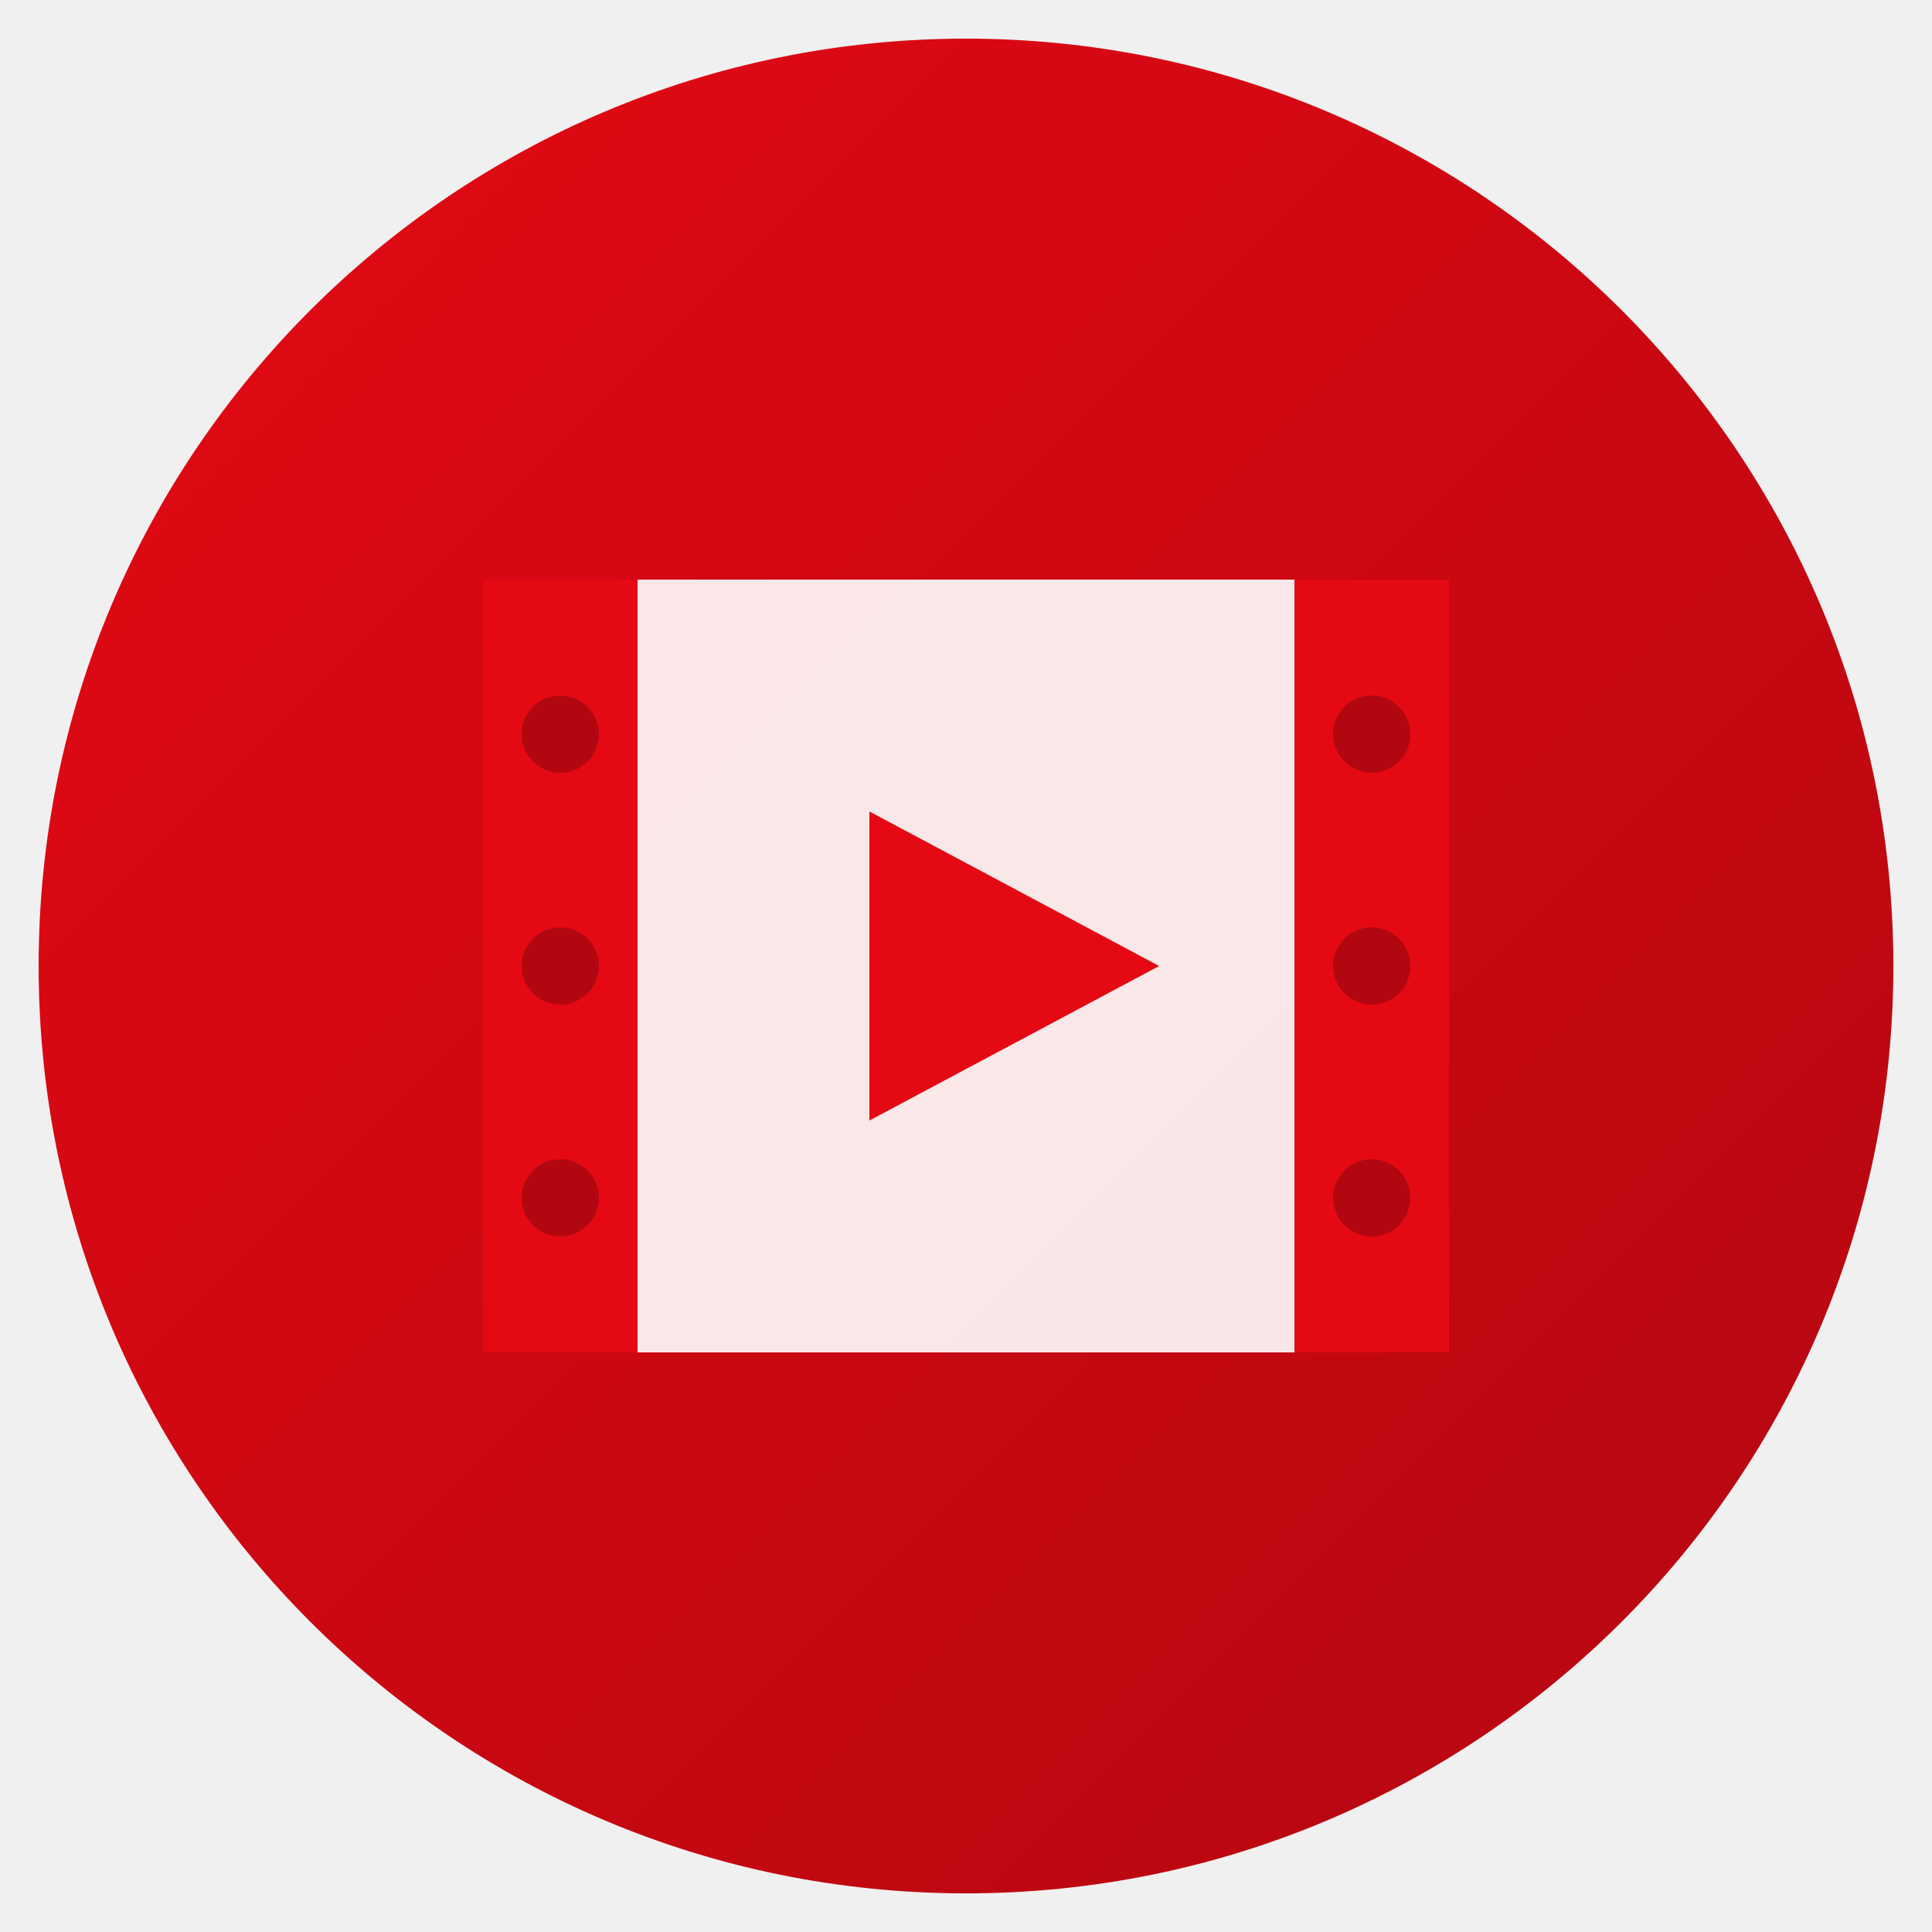
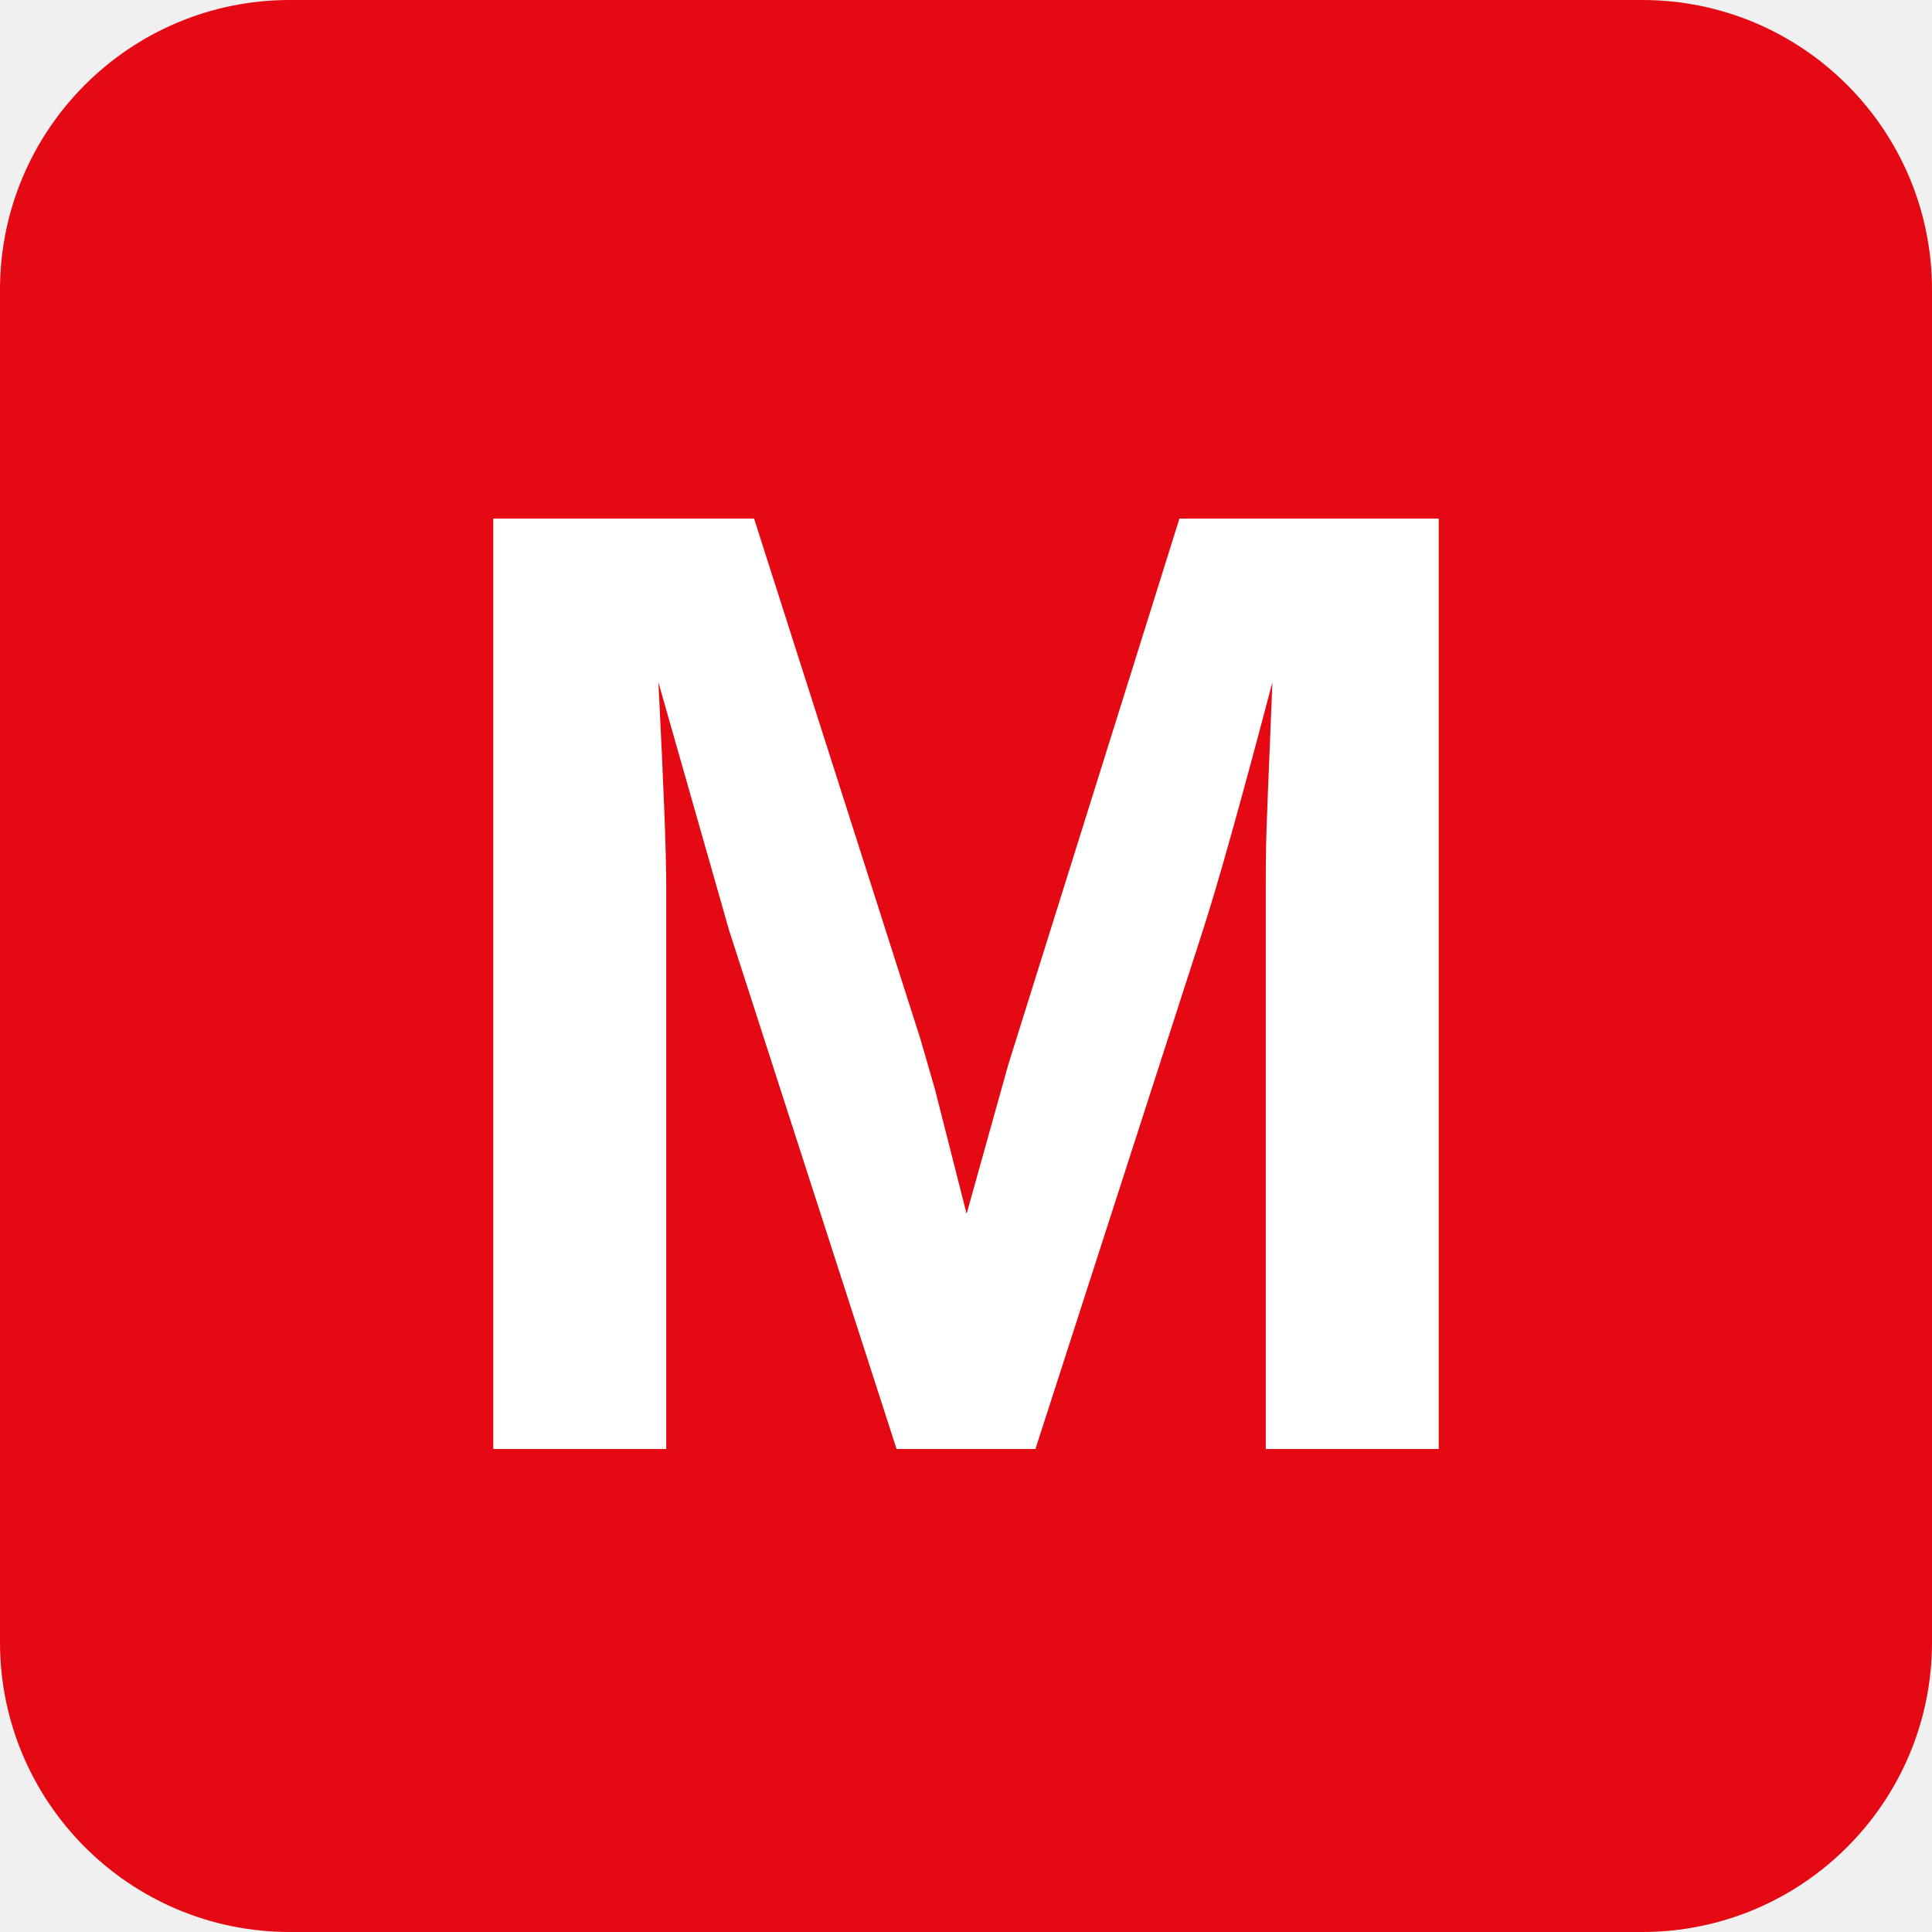
<svg xmlns="http://www.w3.org/2000/svg" viewBox="0 0 100 100">
-   <defs>
-     <linearGradient id="grad1" x1="0%" y1="0%" x2="100%" y2="100%">
-       <stop offset="0%" style="stop-color:#E50914;stop-opacity:1" />
-       <stop offset="100%" style="stop-color:#B20710;stop-opacity:1" />
-     </linearGradient>
-   </defs>
-   <circle cx="50" cy="50" r="48" fill="url(#grad1)" />
-   <rect x="25" y="30" width="50" height="40" rx="4" fill="white" opacity="0.9" />
-   <rect x="25" y="30" width="8" height="40" fill="#E50914" />
-   <rect x="67" y="30" width="8" height="40" fill="#E50914" />
-   <circle cx="29" cy="38" r="2" fill="#B20710" />
-   <circle cx="29" cy="50" r="2" fill="#B20710" />
-   <circle cx="29" cy="62" r="2" fill="#B20710" />
-   <circle cx="71" cy="38" r="2" fill="#B20710" />
-   <circle cx="71" cy="50" r="2" fill="#B20710" />
-   <circle cx="71" cy="62" r="2" fill="#B20710" />
-   <polygon points="45,42 45,58 60,50" fill="#E50914" />
+   <rect width="100" height="100" fill="#E50914" rx="15" />
+   <text x="50" y="75" font-family="'Bebas Neue', 'Righteous', 'Russo One', Arial, sans-serif" font-size="70" font-weight="bold" fill="white" text-anchor="middle">M</text>
</svg>
